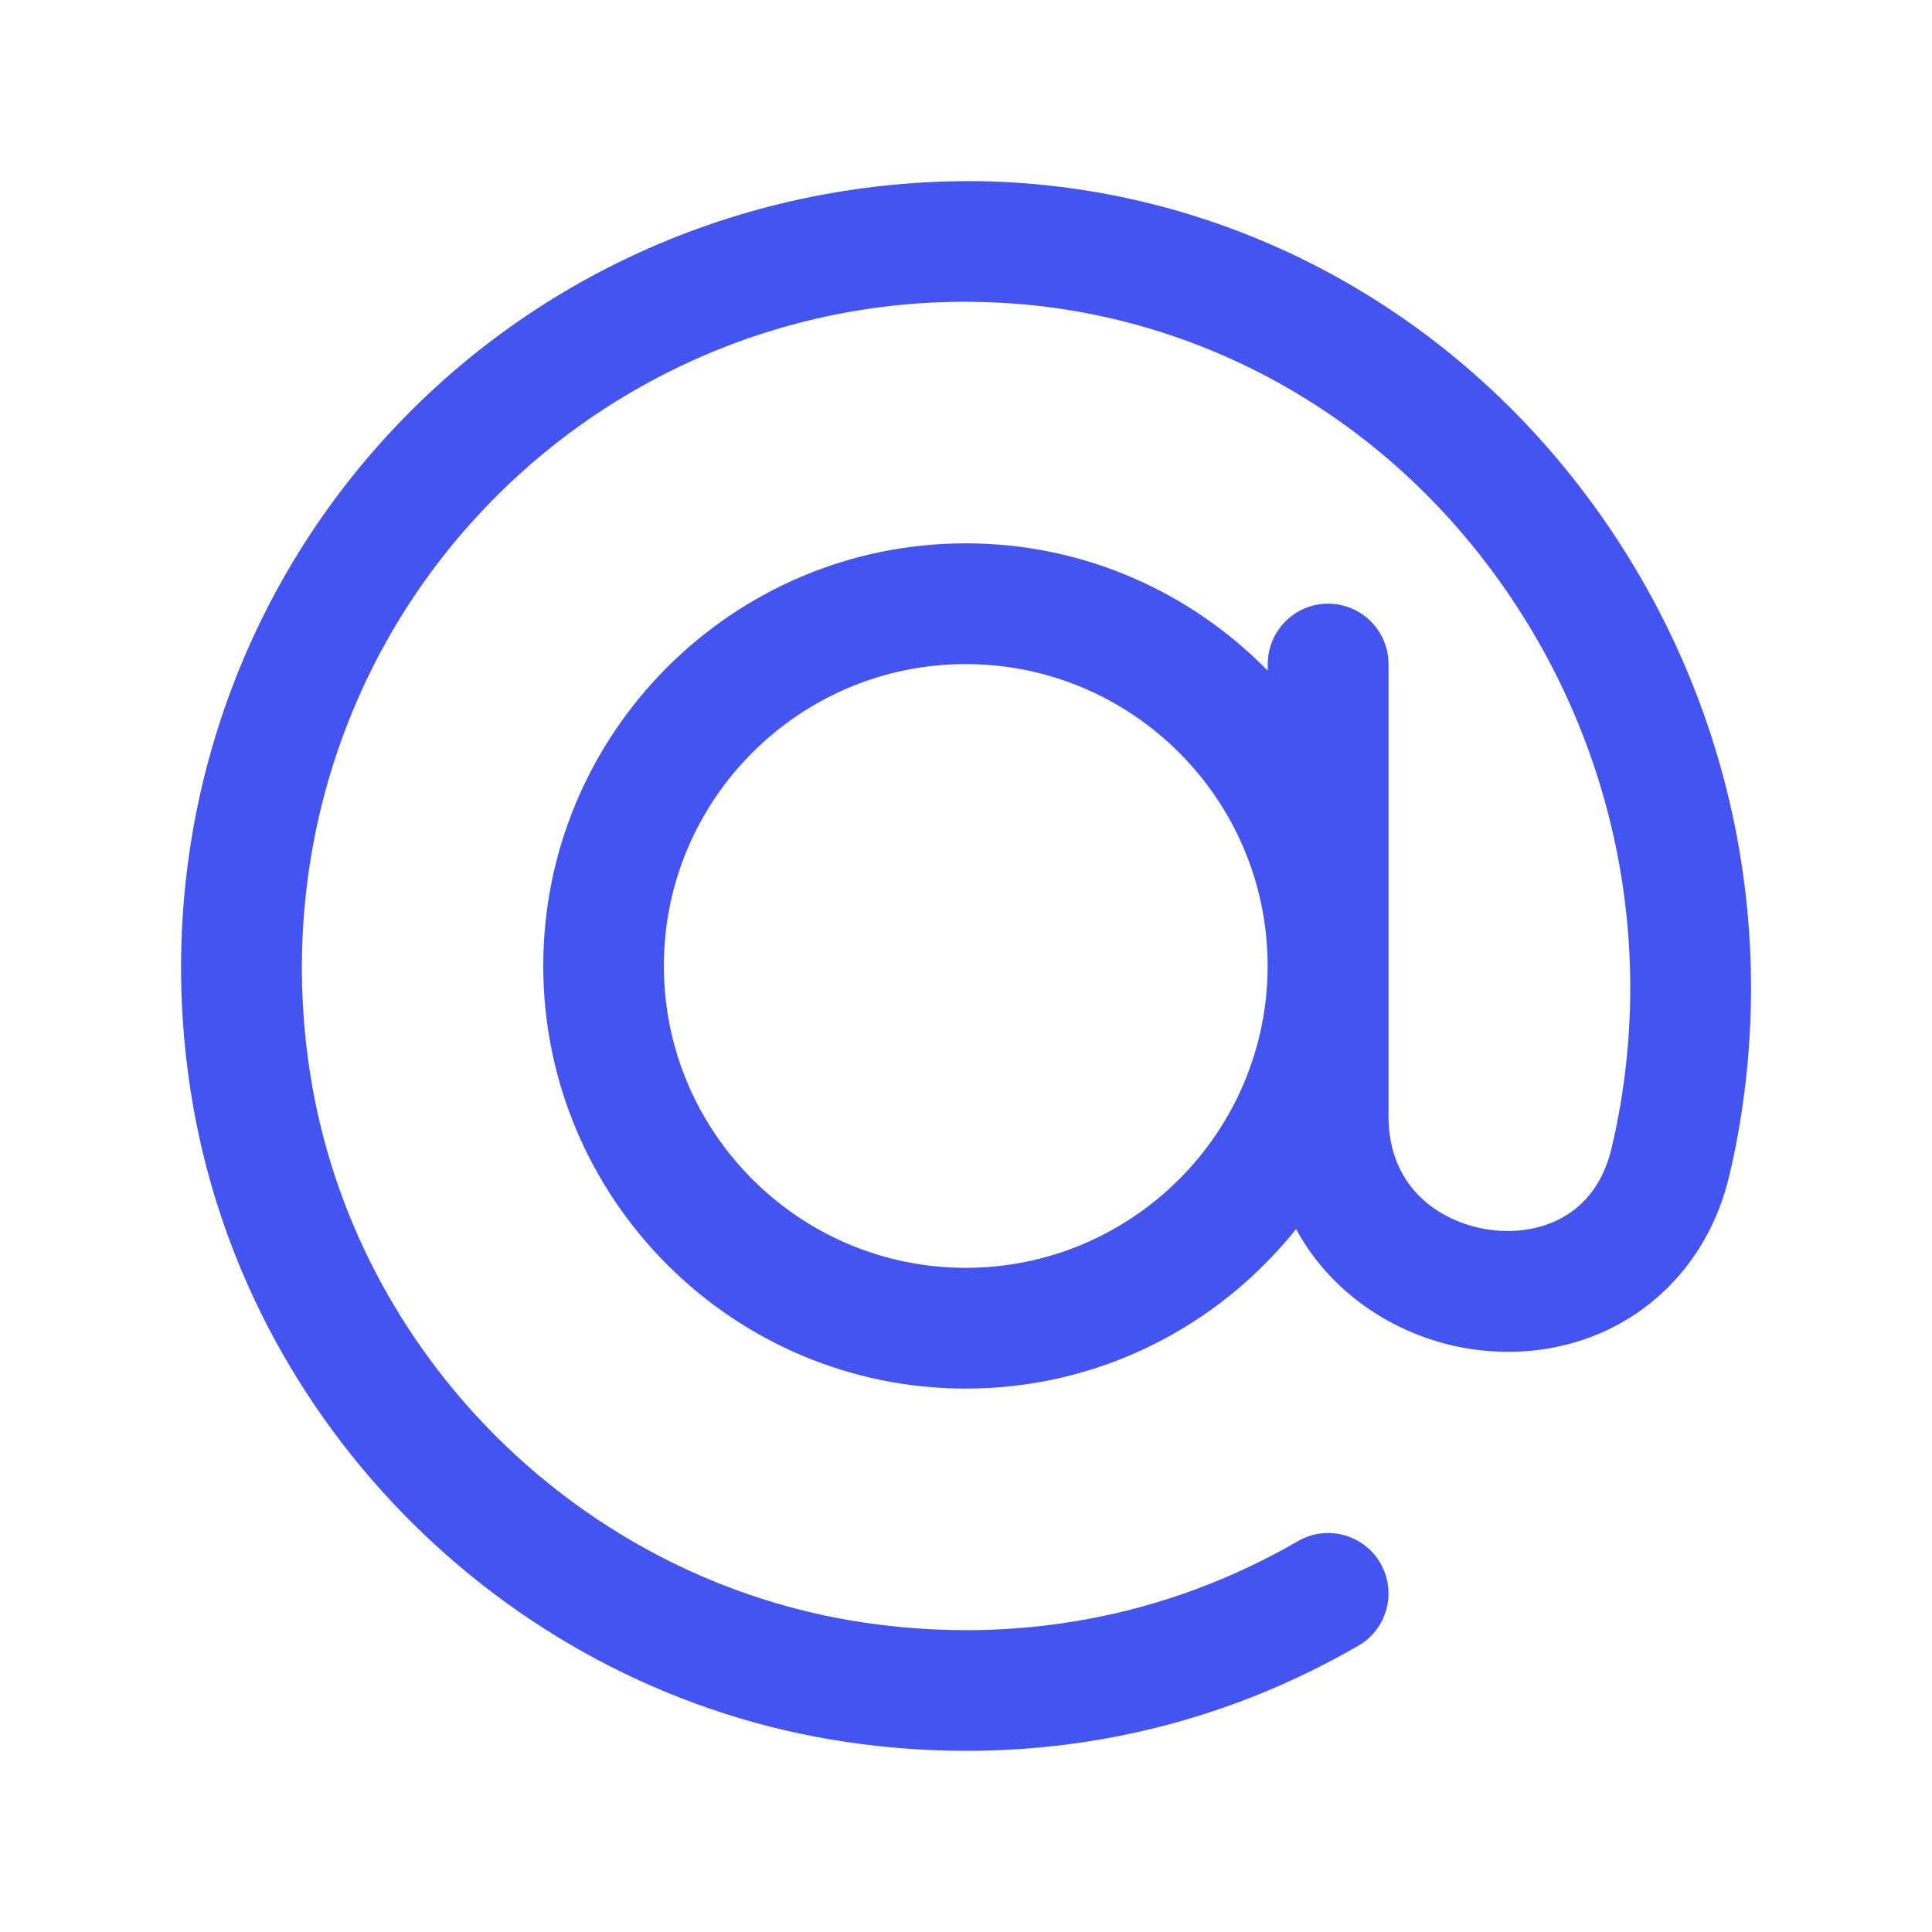
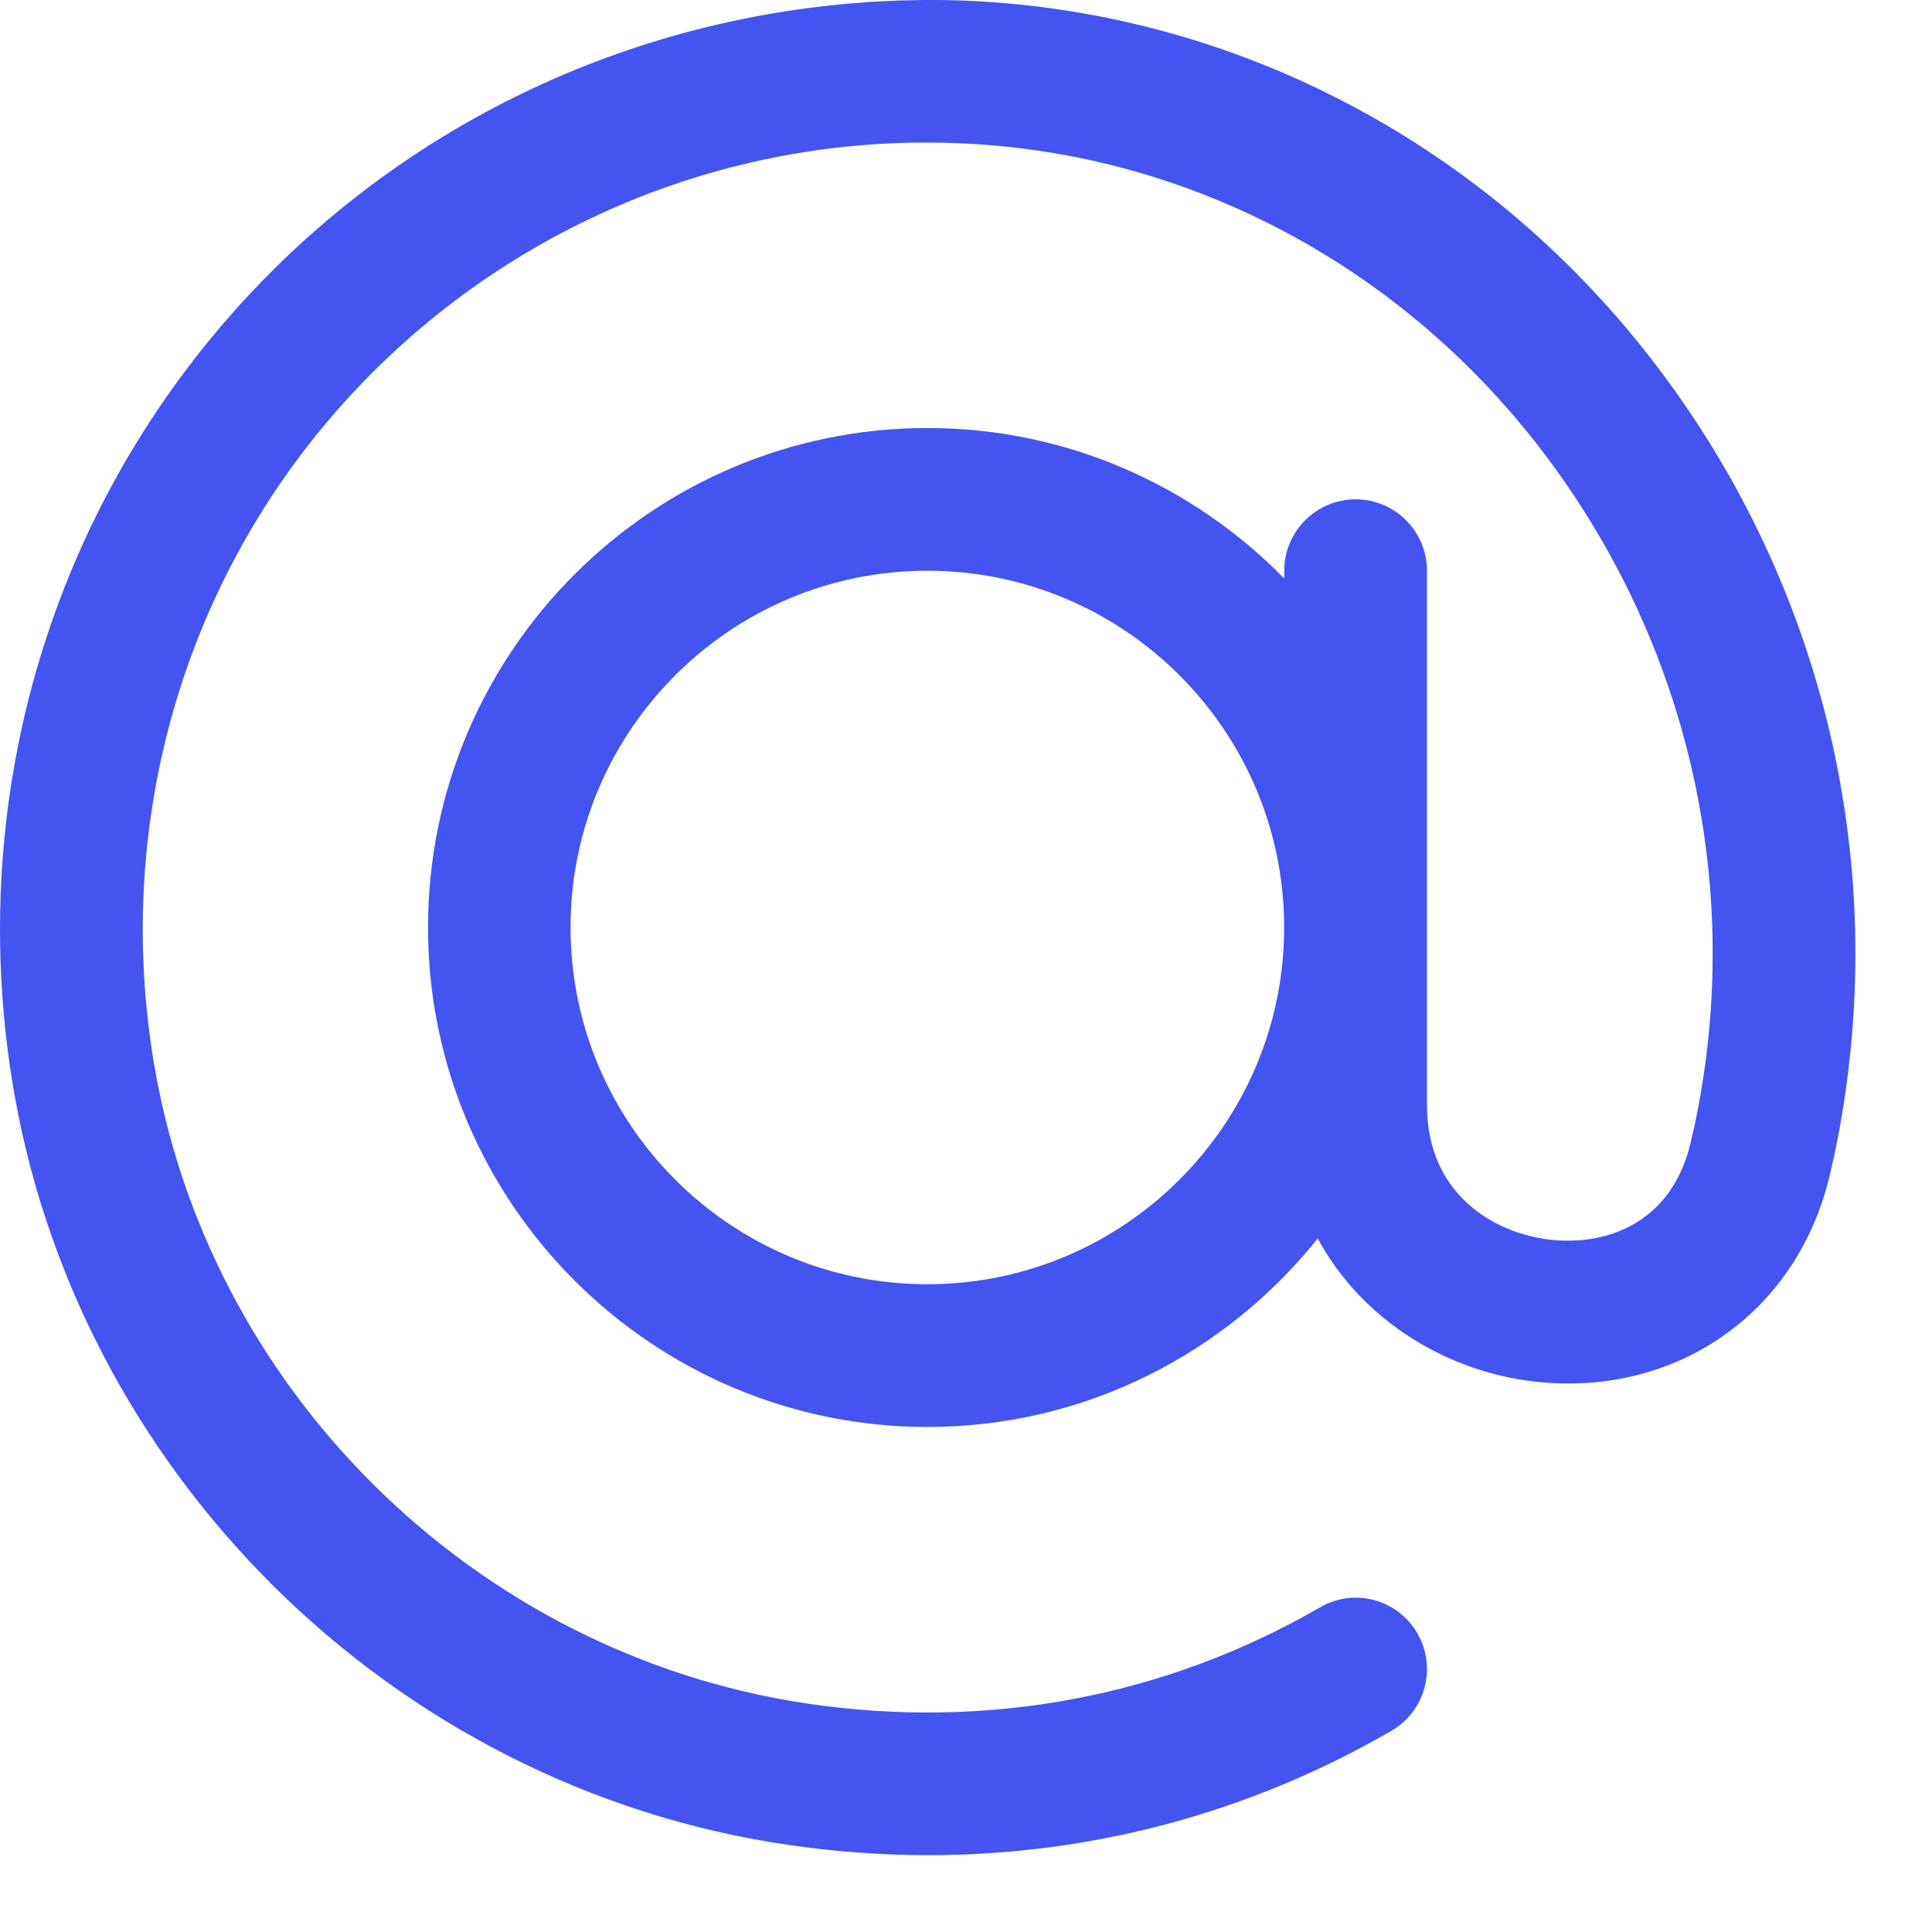
- <svg xmlns="http://www.w3.org/2000/svg" width="26" height="26" viewBox="0 0 26 26" fill="none">
-   <path d="M21.16 6.423C19.2 3.954 16.305 2.502 13.218 2.439C10.087 2.39 7.104 3.692 5.042 6.051C2.98 8.409 2.078 11.559 2.567 14.692C3.266 19.186 6.901 22.786 11.407 23.445C11.943 23.523 12.478 23.562 13.007 23.562C14.865 23.562 16.663 23.083 18.28 22.147C18.669 21.923 18.801 21.426 18.577 21.037C18.352 20.648 17.855 20.515 17.466 20.741C15.707 21.759 13.692 22.139 11.642 21.838C7.835 21.28 4.764 18.24 4.173 14.442C3.759 11.784 4.522 9.115 6.266 7.121C8.011 5.124 10.549 4.001 13.185 4.064C15.788 4.117 18.23 5.345 19.888 7.433C21.644 9.644 22.317 12.494 21.734 15.248L21.683 15.472C21.456 16.386 20.703 16.629 20.075 16.553C19.434 16.474 18.686 16.026 18.686 15.021V8.937C18.686 8.488 18.322 8.124 17.873 8.124C17.425 8.124 17.061 8.488 17.061 8.937V9.026C16.027 7.97 14.589 7.312 12.998 7.312C9.862 7.312 7.311 9.863 7.311 12.999C7.311 16.135 9.862 18.687 12.998 18.687C14.796 18.687 16.399 17.846 17.442 16.54C17.962 17.5 18.939 18.051 19.879 18.166C21.486 18.364 22.877 17.415 23.262 15.863C23.284 15.773 23.305 15.681 23.326 15.585C24.006 12.354 23.218 9.015 21.16 6.423ZM12.997 17.062C10.757 17.062 8.934 15.239 8.934 12.999C8.934 10.759 10.757 8.937 12.997 8.937C15.237 8.937 17.059 10.759 17.059 12.999C17.059 15.239 15.237 17.062 12.997 17.062Z" fill="#4354F0" />
+ <svg xmlns="http://www.w3.org/2000/svg" width="22" height="22" viewBox="0 0 22 22" fill="none">
+   <path d="M18.723 3.985C16.763 1.517 13.868 0.065 10.781 0.001C7.65 -0.047 4.667 1.254 2.605 3.613C0.543 5.971 -0.358 9.121 0.13 12.255C0.829 16.748 4.465 20.348 8.97 21.007C9.506 21.086 10.041 21.125 10.57 21.125C12.428 21.125 14.226 20.645 15.844 19.709C16.232 19.485 16.364 18.988 16.14 18.599C15.915 18.21 15.419 18.077 15.03 18.304C13.271 19.321 11.255 19.701 9.206 19.401C5.398 18.842 2.327 15.802 1.736 12.004C1.322 9.347 2.085 6.678 3.829 4.683C5.574 2.686 8.112 1.563 10.748 1.626C13.351 1.679 15.793 2.908 17.452 4.995C19.207 7.207 19.88 10.056 19.298 12.81L19.246 13.034C19.02 13.948 18.266 14.191 17.639 14.115C16.997 14.036 16.249 13.589 16.249 12.583V6.499C16.249 6.05 15.885 5.686 15.437 5.686C14.988 5.686 14.624 6.05 14.624 6.499V6.588C13.591 5.532 12.152 4.874 10.562 4.874C7.425 4.874 4.874 7.425 4.874 10.561C4.874 13.697 7.425 16.249 10.562 16.249C12.36 16.249 13.962 15.408 15.005 14.102C15.525 15.063 16.503 15.614 17.443 15.728C19.049 15.926 20.44 14.977 20.825 13.425C20.847 13.335 20.868 13.243 20.889 13.148C21.569 9.916 20.781 6.577 18.723 3.985ZM10.56 14.624C8.32 14.624 6.497 12.801 6.497 10.561C6.497 8.321 8.32 6.499 10.56 6.499C12.8 6.499 14.623 8.321 14.623 10.561C14.623 12.801 12.8 14.624 10.56 14.624Z" fill="#4354F0" />
</svg>
